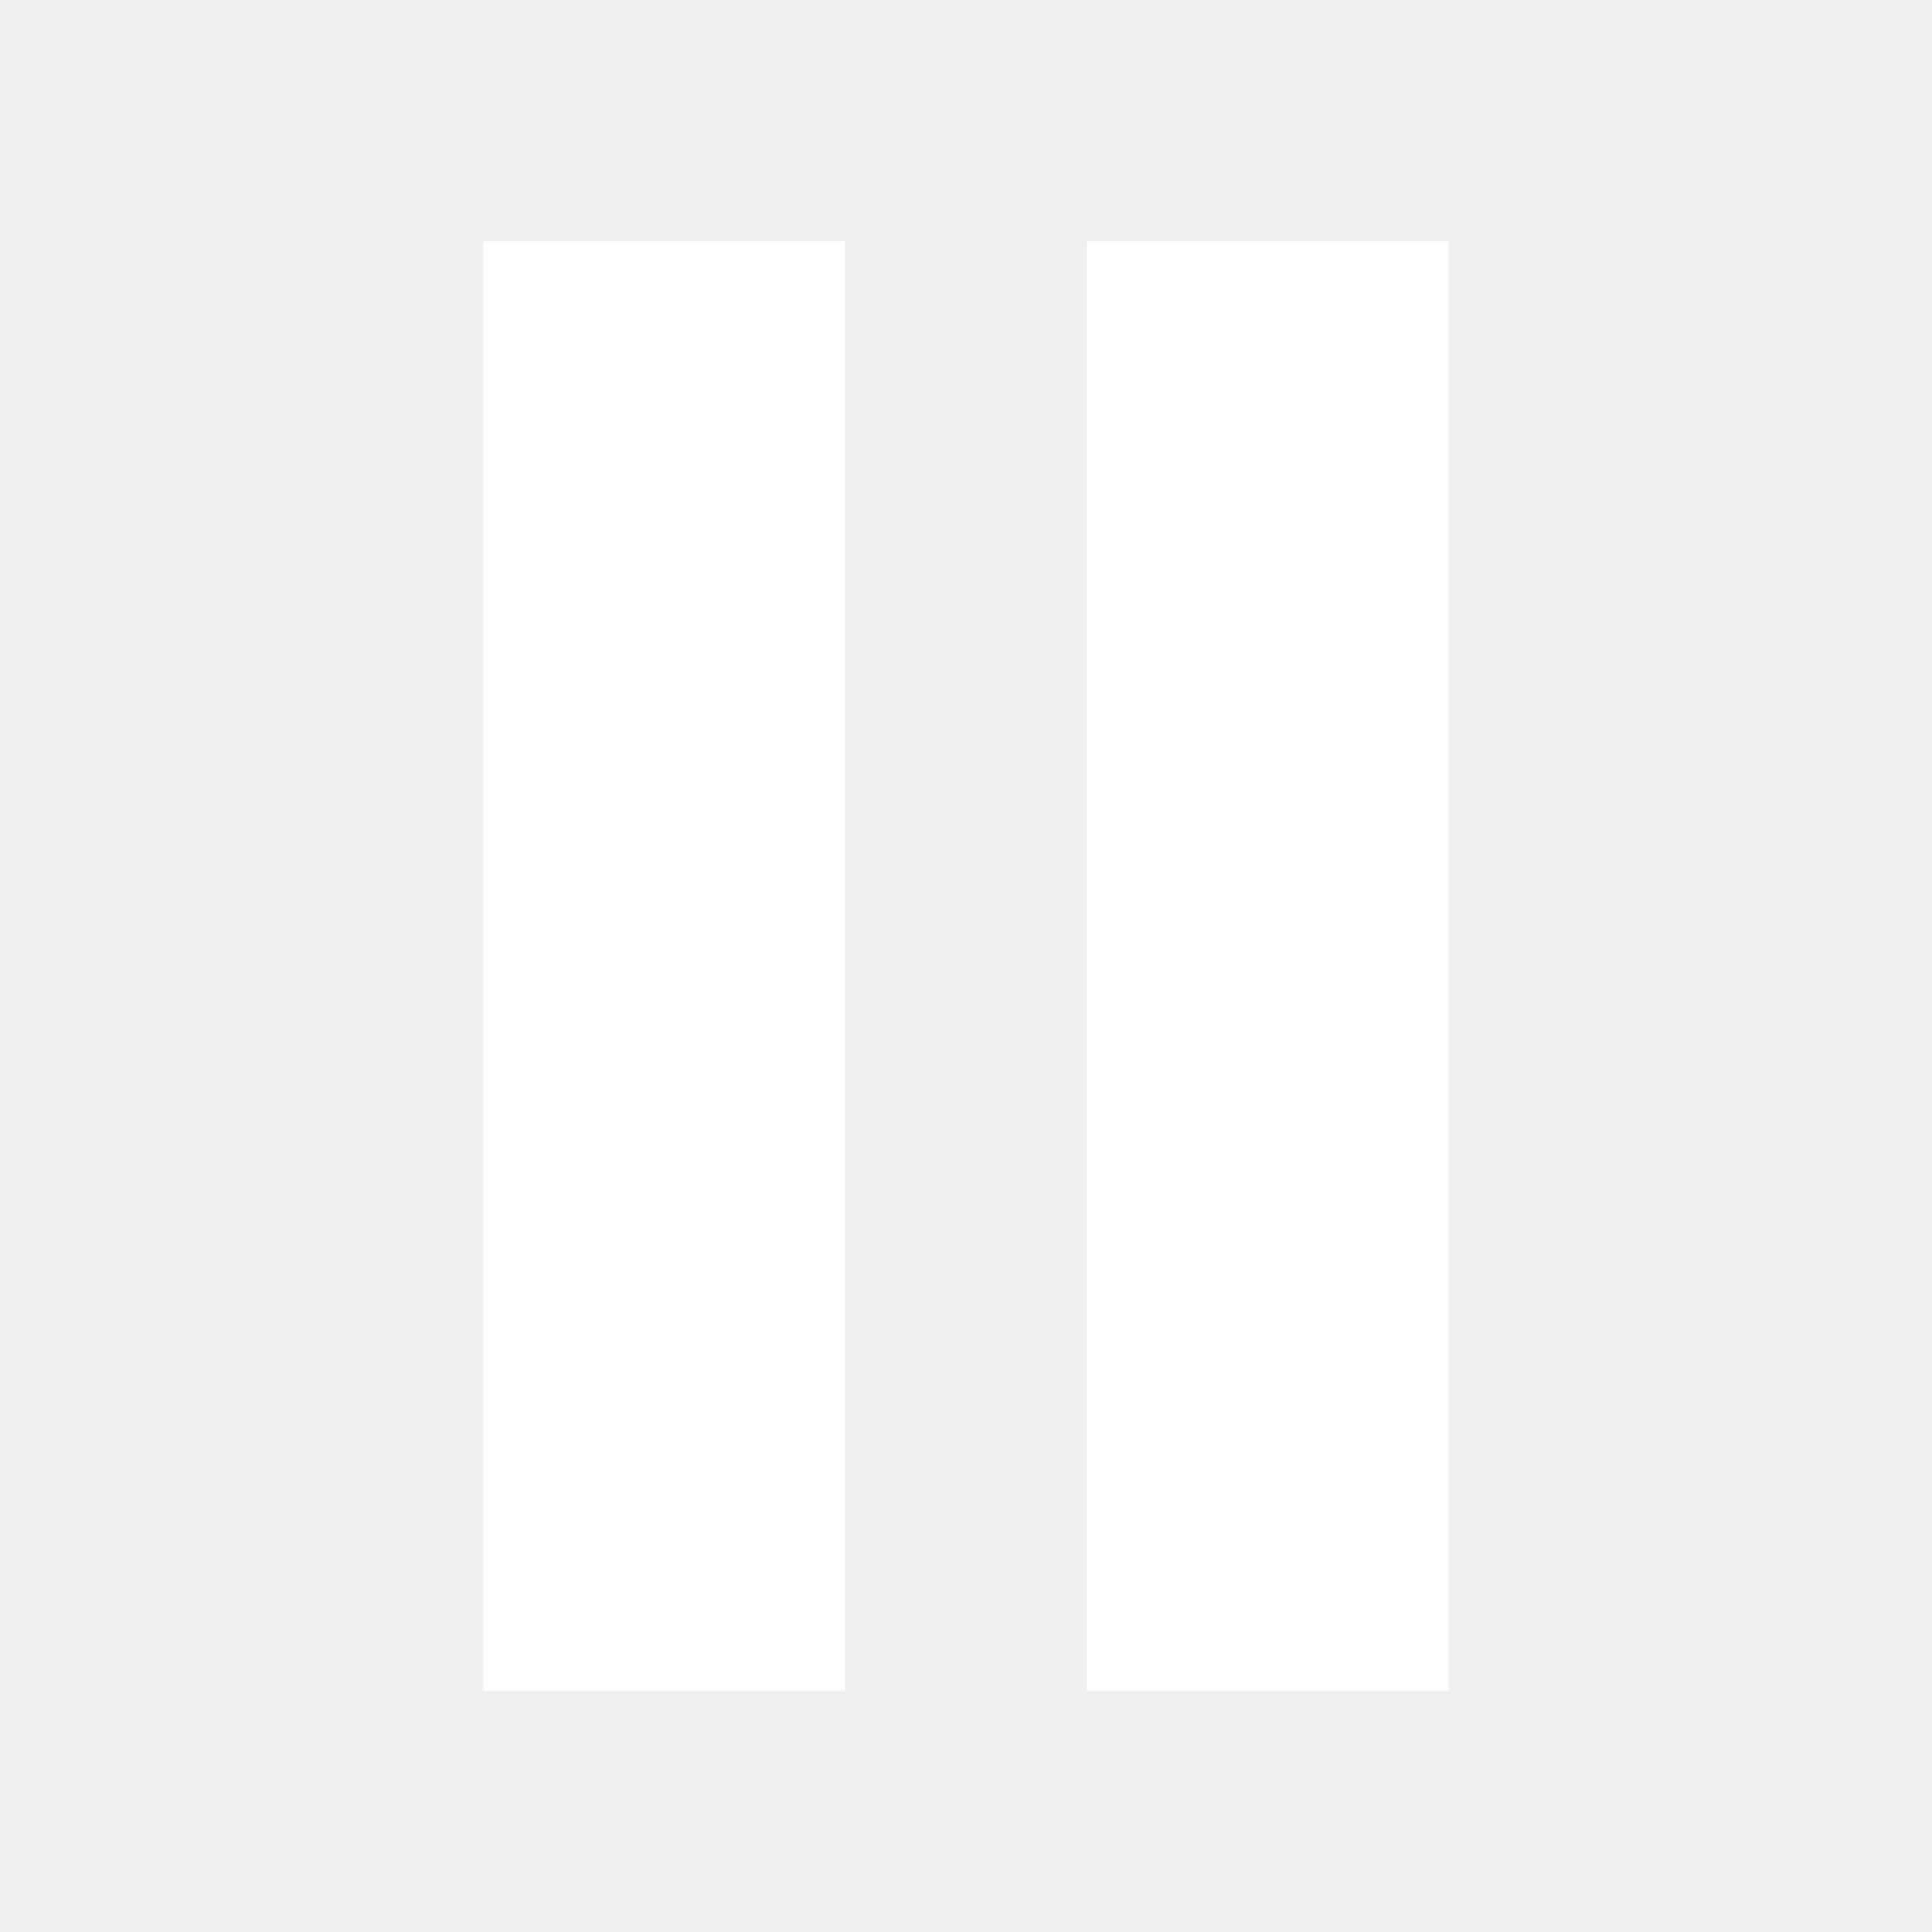
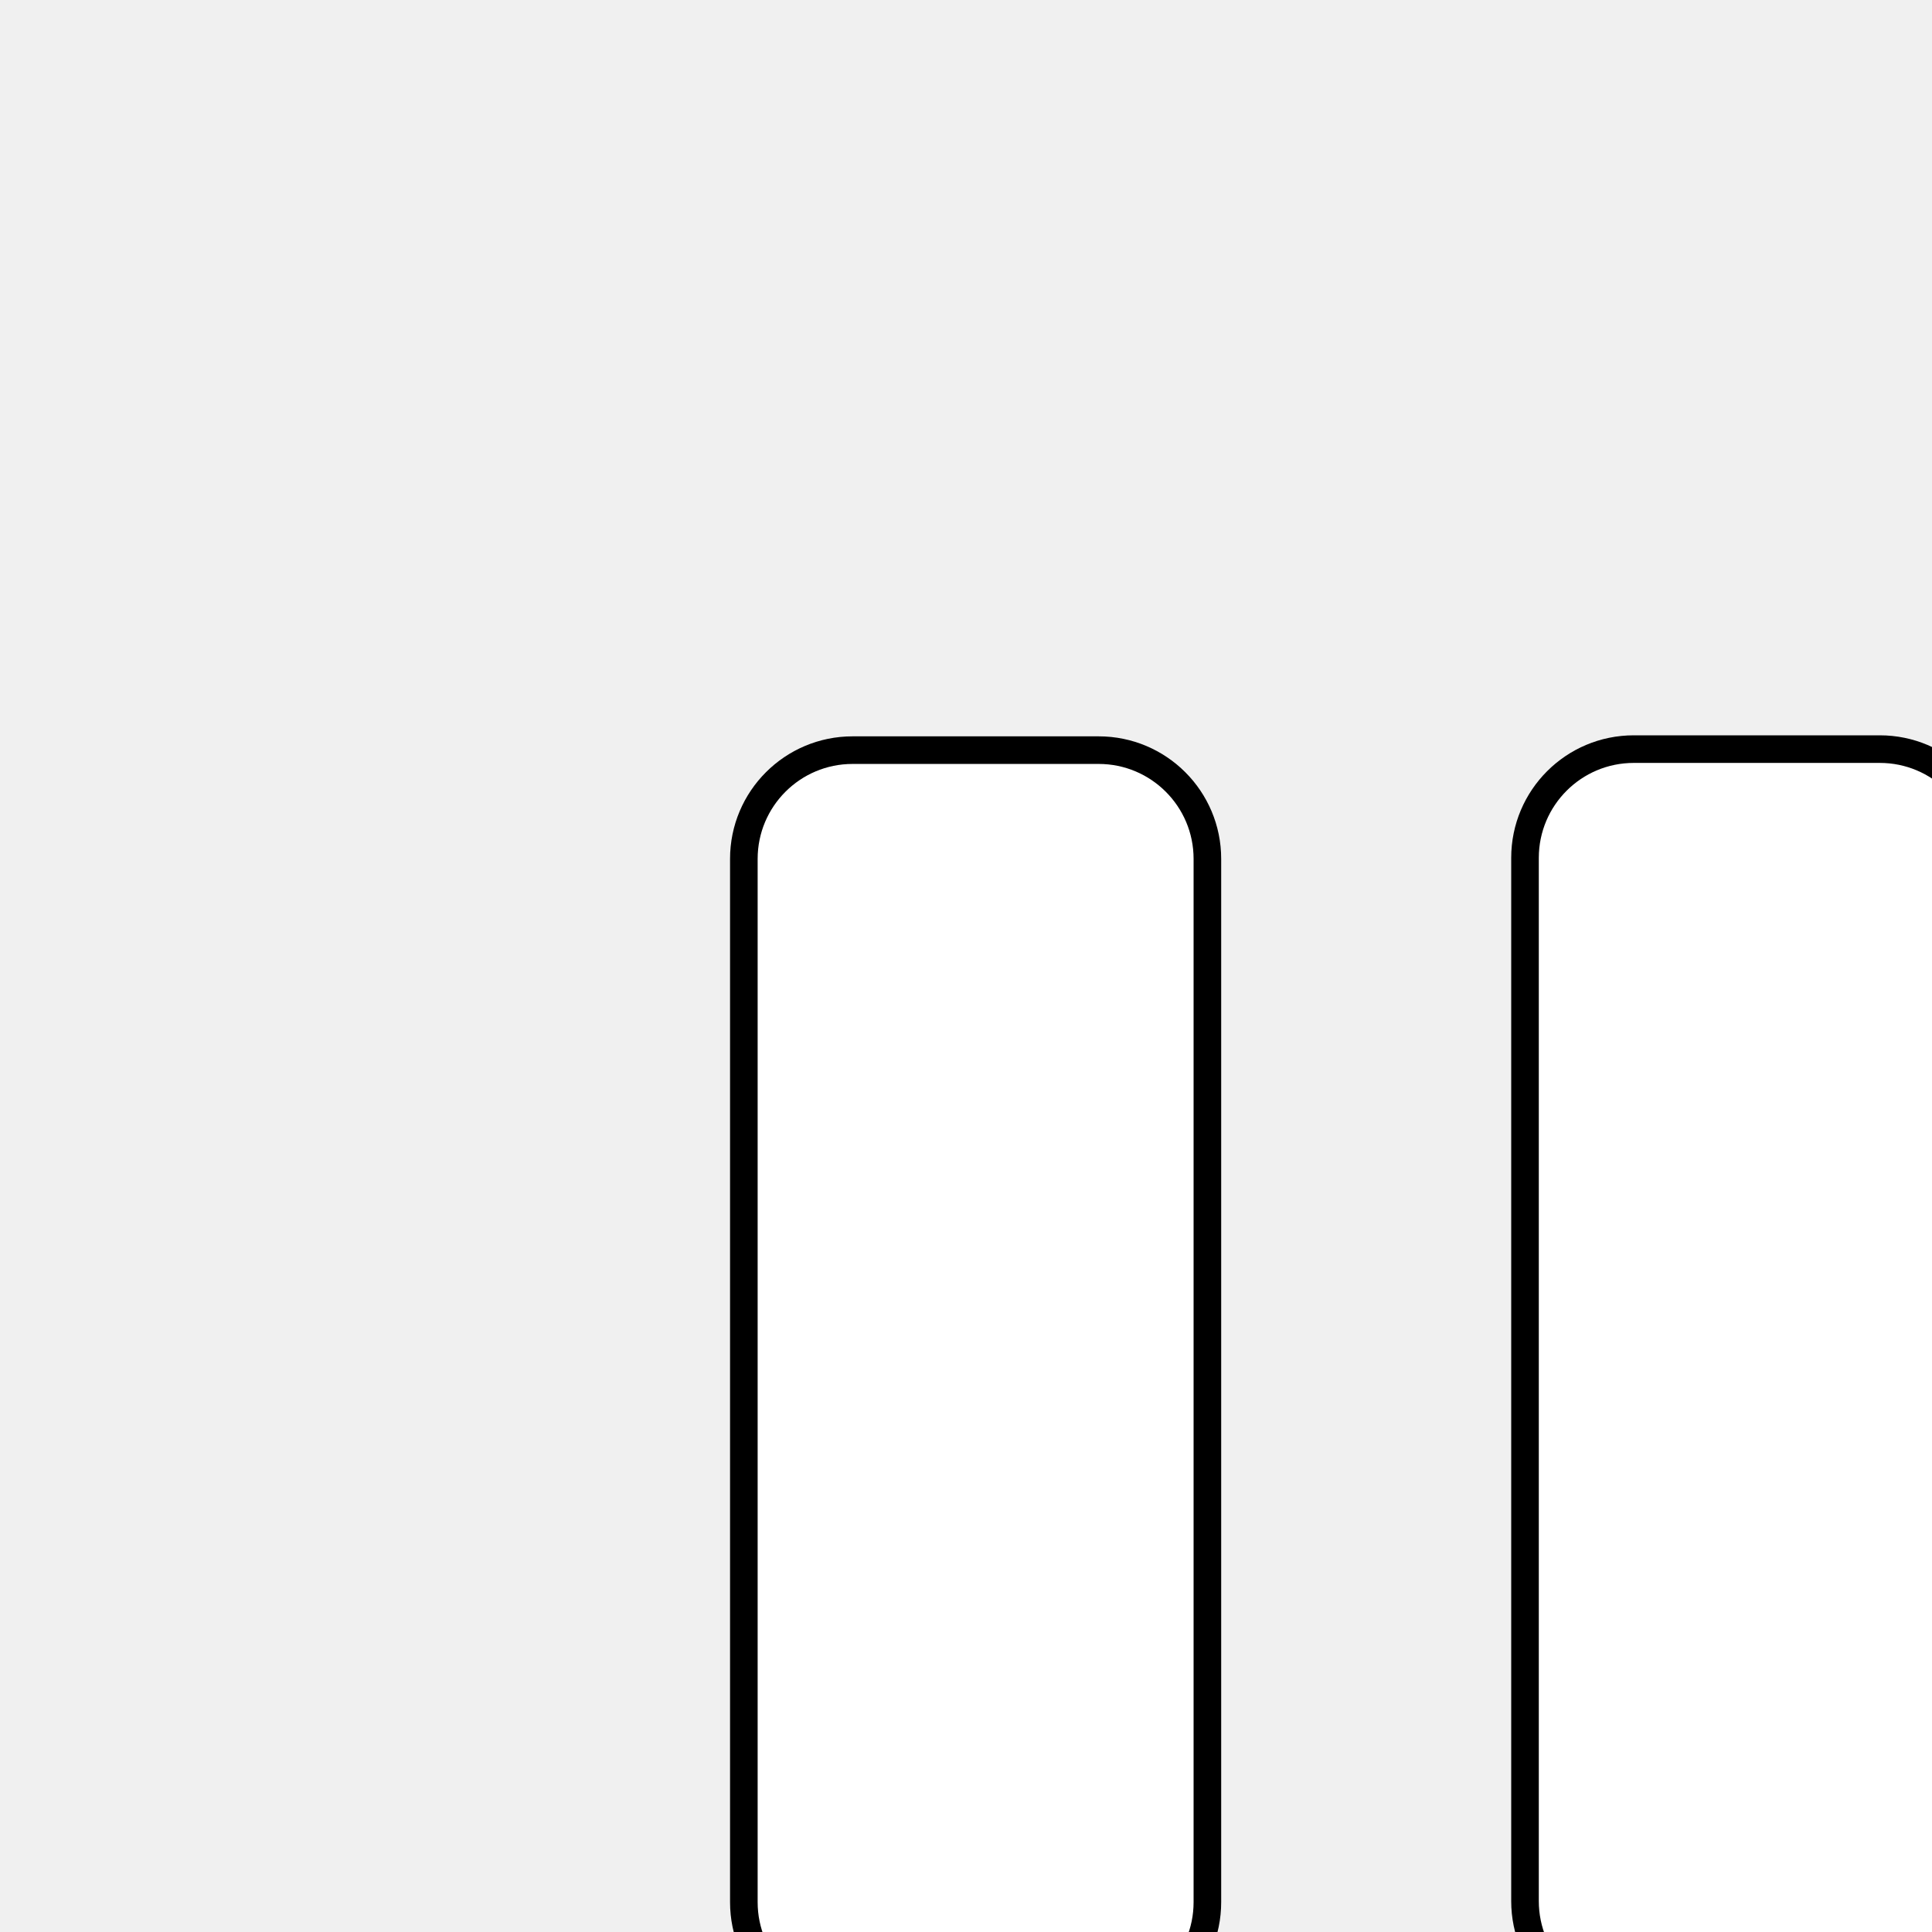
- <svg xmlns="http://www.w3.org/2000/svg" height="16px" version="1.1" viewBox="0 0 16 16" width="16px">
-   <g fill="none" fill-rule="evenodd" id="Icons with numbers" stroke="none" stroke-width="1">
-     <g fill="#fff" id="Group" transform="translate(-576, -144)">
-       <path d="M580,146 L583,146 L583,158 L580,158 Z M585,146 L588,146 L588,158 L585,158 Z M585,146" id="Rectangle 201" />
-     </g>
+ <svg xmlns="http://www.w3.org/2000/svg" id="blue_copy" style="enable-background:new 0 0 60 60;" version="1.1" viewBox="0 0 70 70" xml:space="preserve">
+   <g fill="#fff" id="Layer_7_copy">
+     <path d="M39.806,72.858h-8.915c-2.176,0-3.94-1.764-3.94-3.94V31.119c0-2.176,1.764-3.94,3.94-3.94h8.915   c2.176,0,3.94,1.764,3.94,3.94v37.799C43.746,71.094,41.982,72.858,39.806,72.858z" />
+     <path d="M68.109,72.821h-8.915c-2.176,0-3.94-1.764-3.94-3.94V31.082c0-2.176,1.764-3.94,3.94-3.94h8.915   c2.176,0,3.94,1.764,3.94,3.94v37.799C72.049,71.057,70.285,72.821,68.109,72.821z" />
+     <path d="M40.489,27.248c0.769,0.719,1.257,1.735,1.257,2.871v37.799c0,2.176-1.764,3.94-3.94,3.94h-8.915   c-0.234,0-0.46-0.03-0.683-0.069c0.704,0.658,1.643,1.069,2.683,1.069h8.915c2.176,0,3.94-1.764,3.94-3.94V31.119   C43.746,29.177,42.338,27.573,40.489,27.248z" />
+     <path d="M68.792,27.211c0.769,0.719,1.257,1.735,1.257,2.871v37.799c0,2.176-1.764,3.94-3.94,3.94h-8.915   c-0.234,0-0.46-0.03-0.683-0.069c0.704,0.658,1.643,1.069,2.683,1.069h8.915c2.176,0,3.94-1.764,3.94-3.94V31.082   C72.049,29.14,70.641,27.535,68.792,27.211z" />
+     <path d="M39.806,72.858h-8.915c-2.176,0-3.94-1.764-3.94-3.94V31.119   c0-2.176,1.764-3.94,3.94-3.94h8.915c2.176,0,3.94,1.764,3.94,3.94v37.799C43.746,71.094,41.982,72.858,39.806,72.858z" style="fill:none;stroke:#000000;stroke-miterlimit:10;" />
+     <path d="M68.109,72.821h-8.915c-2.176,0-3.94-1.764-3.94-3.94V31.082   c0-2.176,1.764-3.94,3.94-3.94h8.915c2.176,0,3.94,1.764,3.94,3.94v37.799C72.049,71.057,70.285,72.821,68.109,72.821z" style="fill:none;stroke:#000000;stroke-miterlimit:10;" />
  </g>
</svg>
